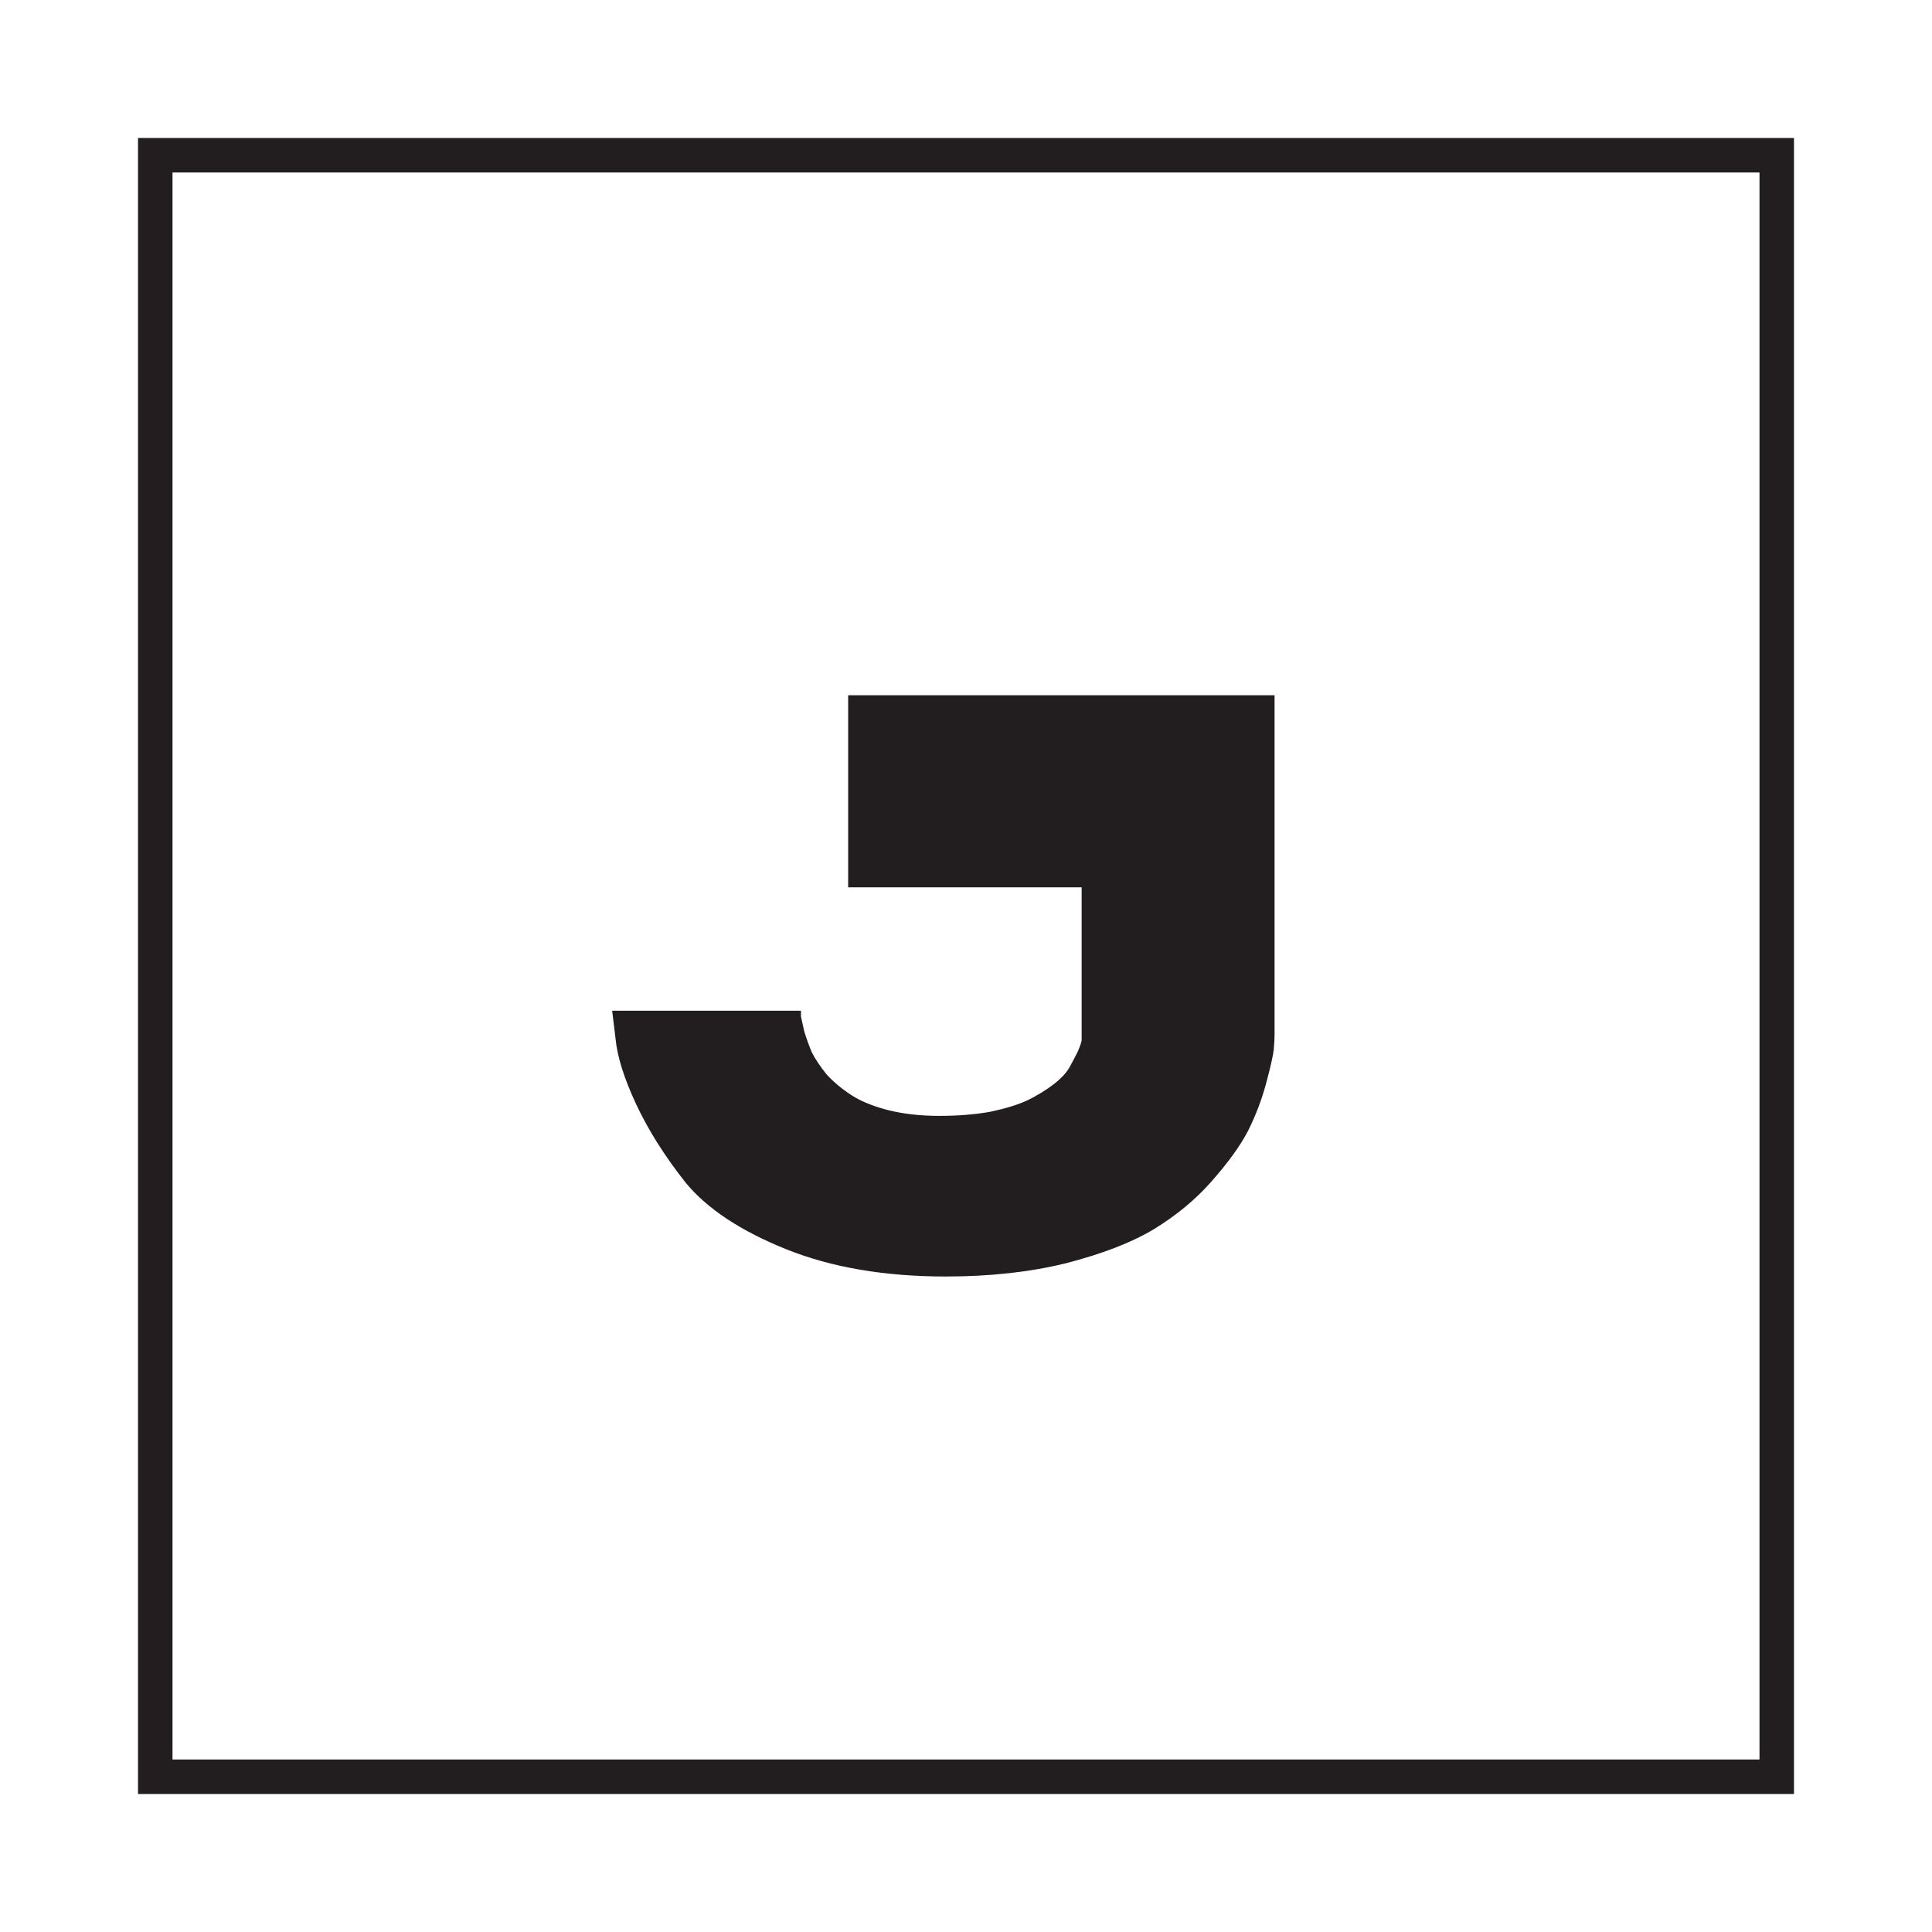
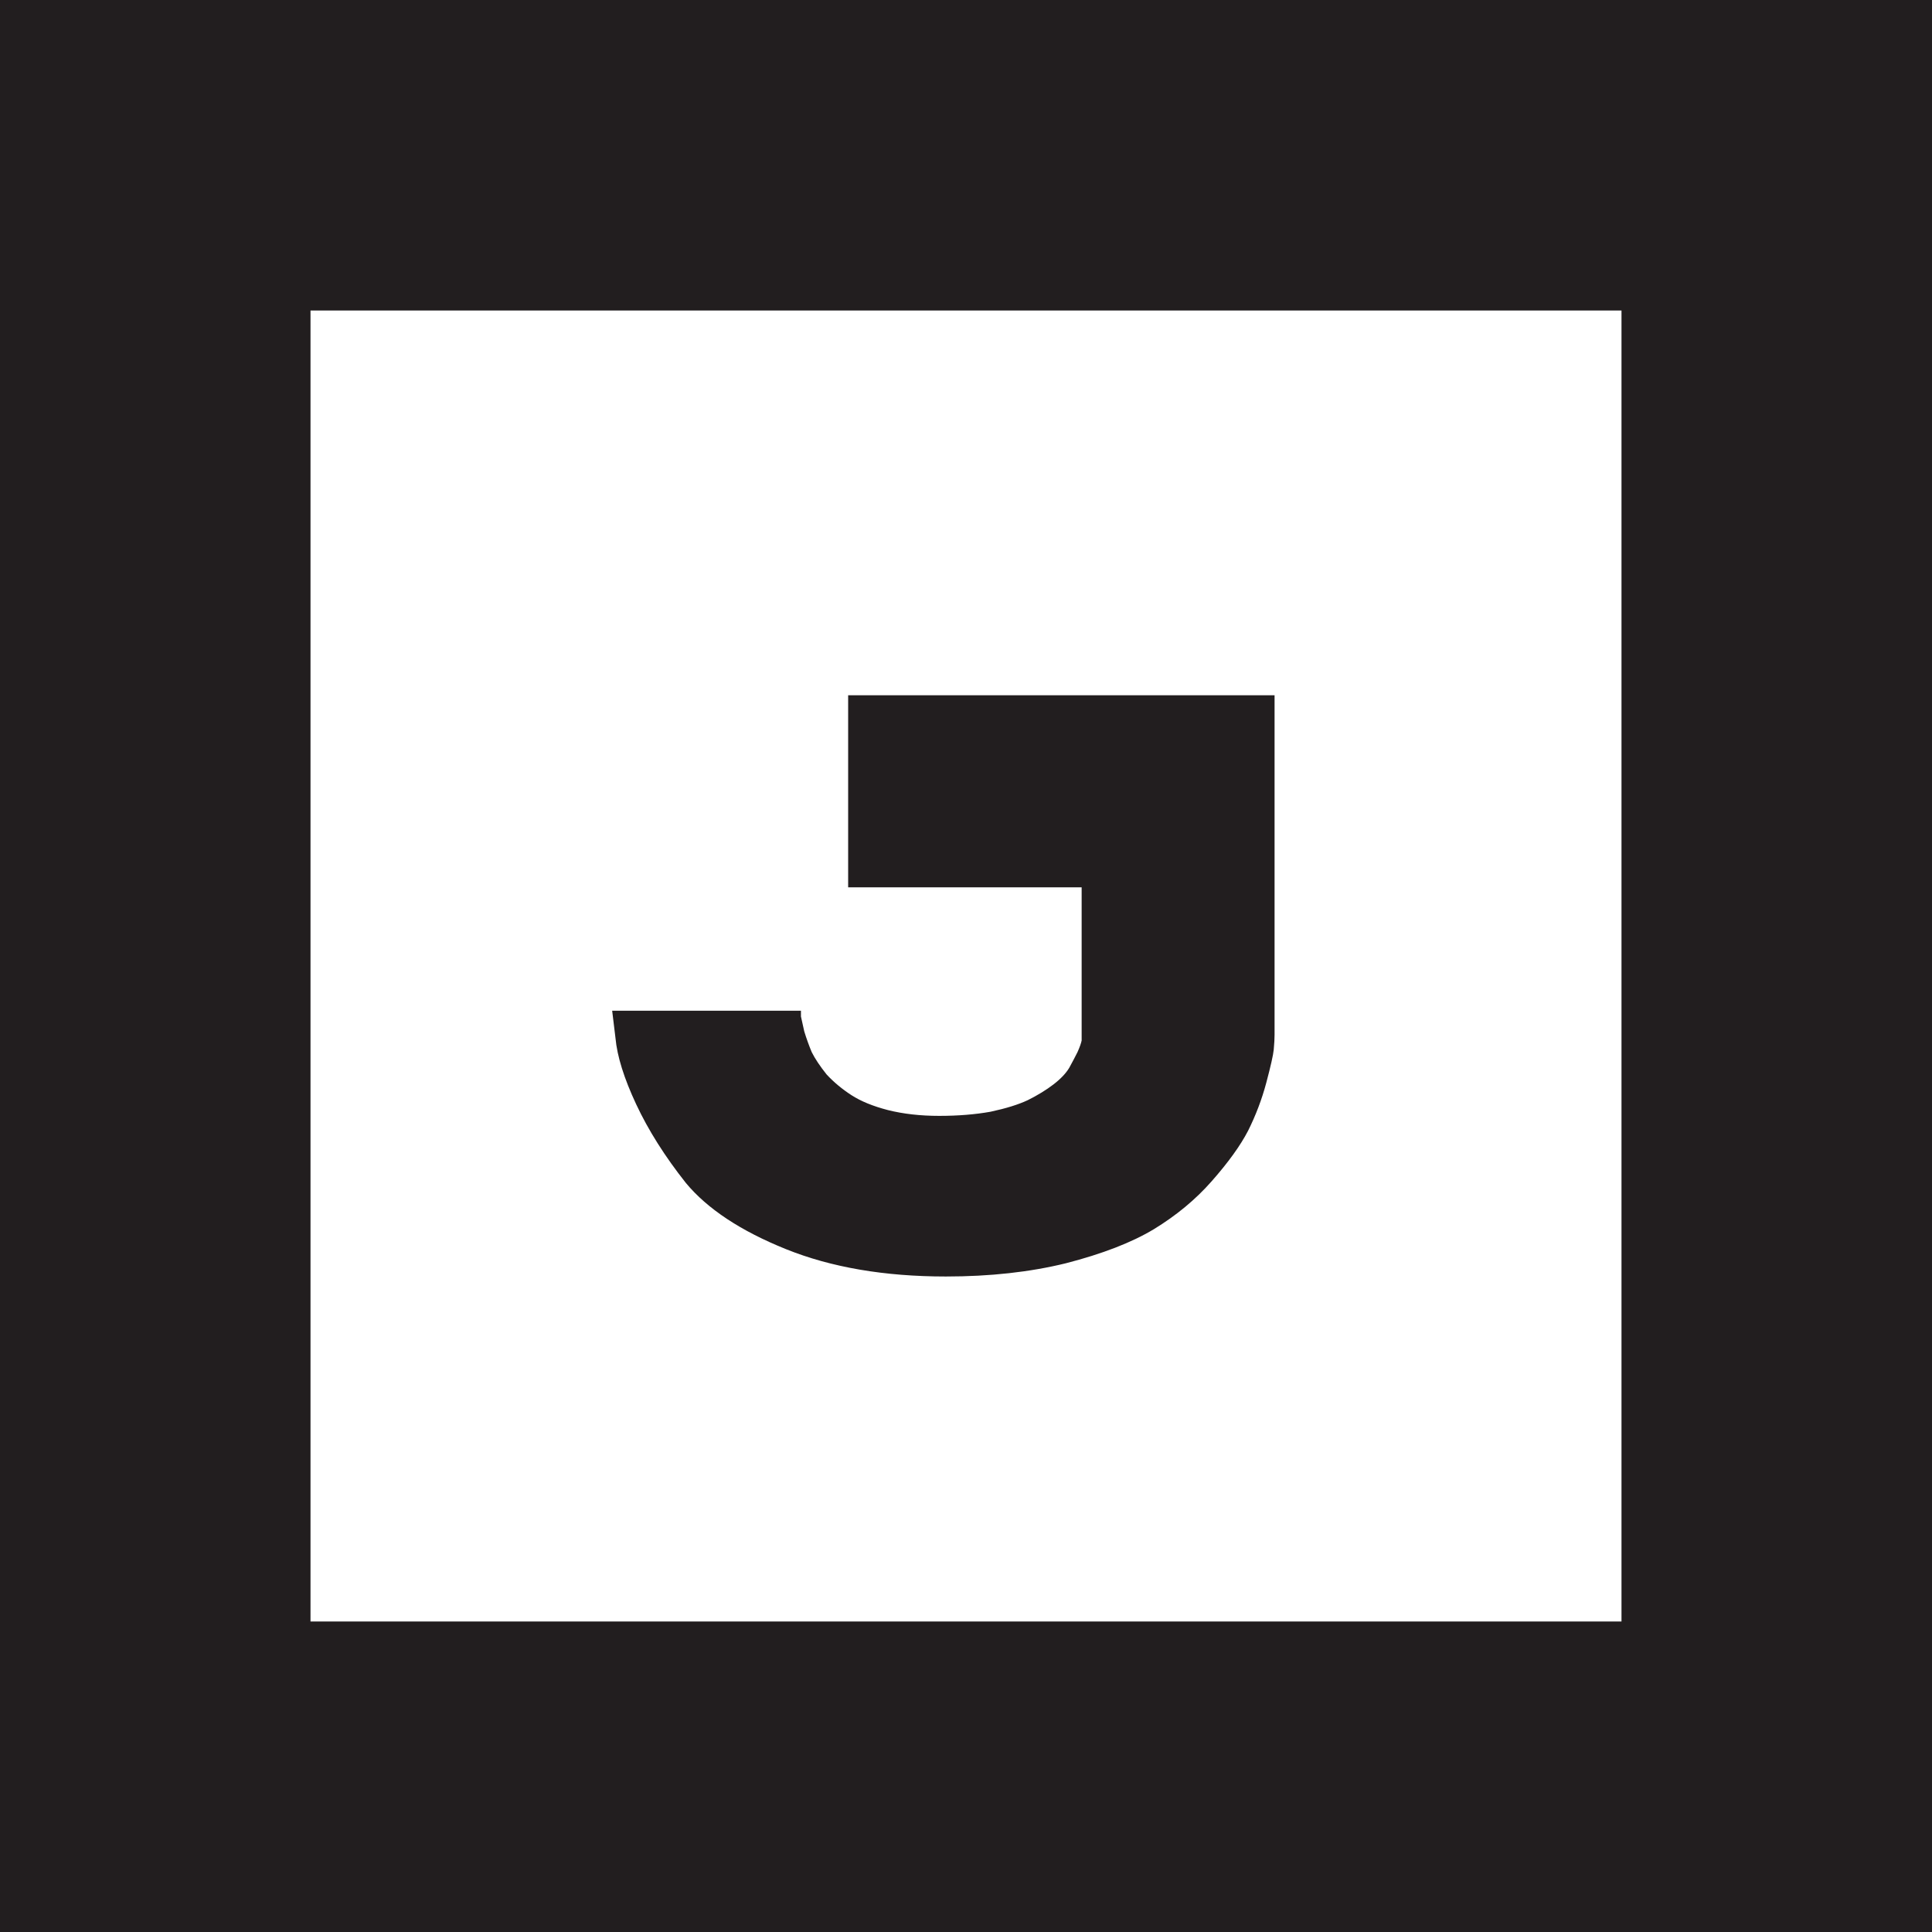
<svg xmlns="http://www.w3.org/2000/svg" width="56" height="56" viewBox="0 0 56 56" fill="none">
-   <path d="M36.944 29.992C36.944 30.104 36.936 30.248 36.92 30.424C36.904 30.584 36.832 30.904 36.704 31.384C36.576 31.864 36.4 32.328 36.176 32.776C35.952 33.208 35.6 33.696 35.12 34.24C34.656 34.768 34.096 35.232 33.44 35.632C32.8 36.016 31.952 36.344 30.896 36.616C29.856 36.872 28.696 37 27.416 37C25.64 37 24.096 36.736 22.784 36.208C21.472 35.68 20.504 35.04 19.88 34.288C19.272 33.52 18.792 32.76 18.44 32.008C18.088 31.256 17.888 30.616 17.84 30.088L17.744 29.296H23.216C23.216 29.328 23.216 29.384 23.216 29.464C23.232 29.528 23.264 29.672 23.312 29.896C23.376 30.104 23.448 30.304 23.528 30.496C23.624 30.688 23.768 30.904 23.96 31.144C24.168 31.368 24.408 31.568 24.68 31.744C24.952 31.92 25.304 32.064 25.736 32.176C26.184 32.288 26.68 32.344 27.224 32.344C27.768 32.344 28.264 32.304 28.712 32.224C29.16 32.128 29.52 32.016 29.792 31.888C30.08 31.744 30.328 31.592 30.536 31.432C30.744 31.272 30.896 31.112 30.992 30.952C31.088 30.776 31.168 30.624 31.232 30.496C31.296 30.352 31.336 30.24 31.352 30.16V25.72H24.584V20.152H36.944V29.992Z" fill="#221e1f" />
-   <path d="M51.5 4.5V51.5H4.5V4.5H51.5Z" stroke="#221e1f" strokeWidth="9" />
+   <style>
+     .icon-fill { fill: #221e1f; }
+     .icon-stroke { stroke: #221e1f; }
+     @media (prefers-color-scheme: dark) {
+       .icon-fill { fill: #fbfaf7; }
+       .icon-stroke { stroke: #fbfaf7; }
+     }
+   </style>
+   <path class="icon-fill" d="M36.944 29.992C36.944 30.104 36.936 30.248 36.92 30.424C36.904 30.584 36.832 30.904 36.704 31.384C36.576 31.864 36.4 32.328 36.176 32.776C35.952 33.208 35.6 33.696 35.12 34.24C34.656 34.768 34.096 35.232 33.44 35.632C32.8 36.016 31.952 36.344 30.896 36.616C29.856 36.872 28.696 37 27.416 37C25.64 37 24.096 36.736 22.784 36.208C21.472 35.68 20.504 35.04 19.88 34.288C19.272 33.52 18.792 32.76 18.44 32.008C18.088 31.256 17.888 30.616 17.84 30.088L17.744 29.296H23.216C23.216 29.328 23.216 29.384 23.216 29.464C23.232 29.528 23.264 29.672 23.312 29.896C23.376 30.104 23.448 30.304 23.528 30.496C23.624 30.688 23.768 30.904 23.96 31.144C24.168 31.368 24.408 31.568 24.68 31.744C24.952 31.92 25.304 32.064 25.736 32.176C26.184 32.288 26.68 32.344 27.224 32.344C27.768 32.344 28.264 32.304 28.712 32.224C29.16 32.128 29.52 32.016 29.792 31.888C30.08 31.744 30.328 31.592 30.536 31.432C30.744 31.272 30.896 31.112 30.992 30.952C31.088 30.776 31.168 30.624 31.232 30.496C31.296 30.352 31.336 30.24 31.352 30.16V25.72H24.584V20.152H36.944V29.992Z" />
+   <path class="icon-stroke" d="M51.5 4.5V51.5H4.5V4.5H51.5Z" stroke-width="9" fill="none" />
</svg>
